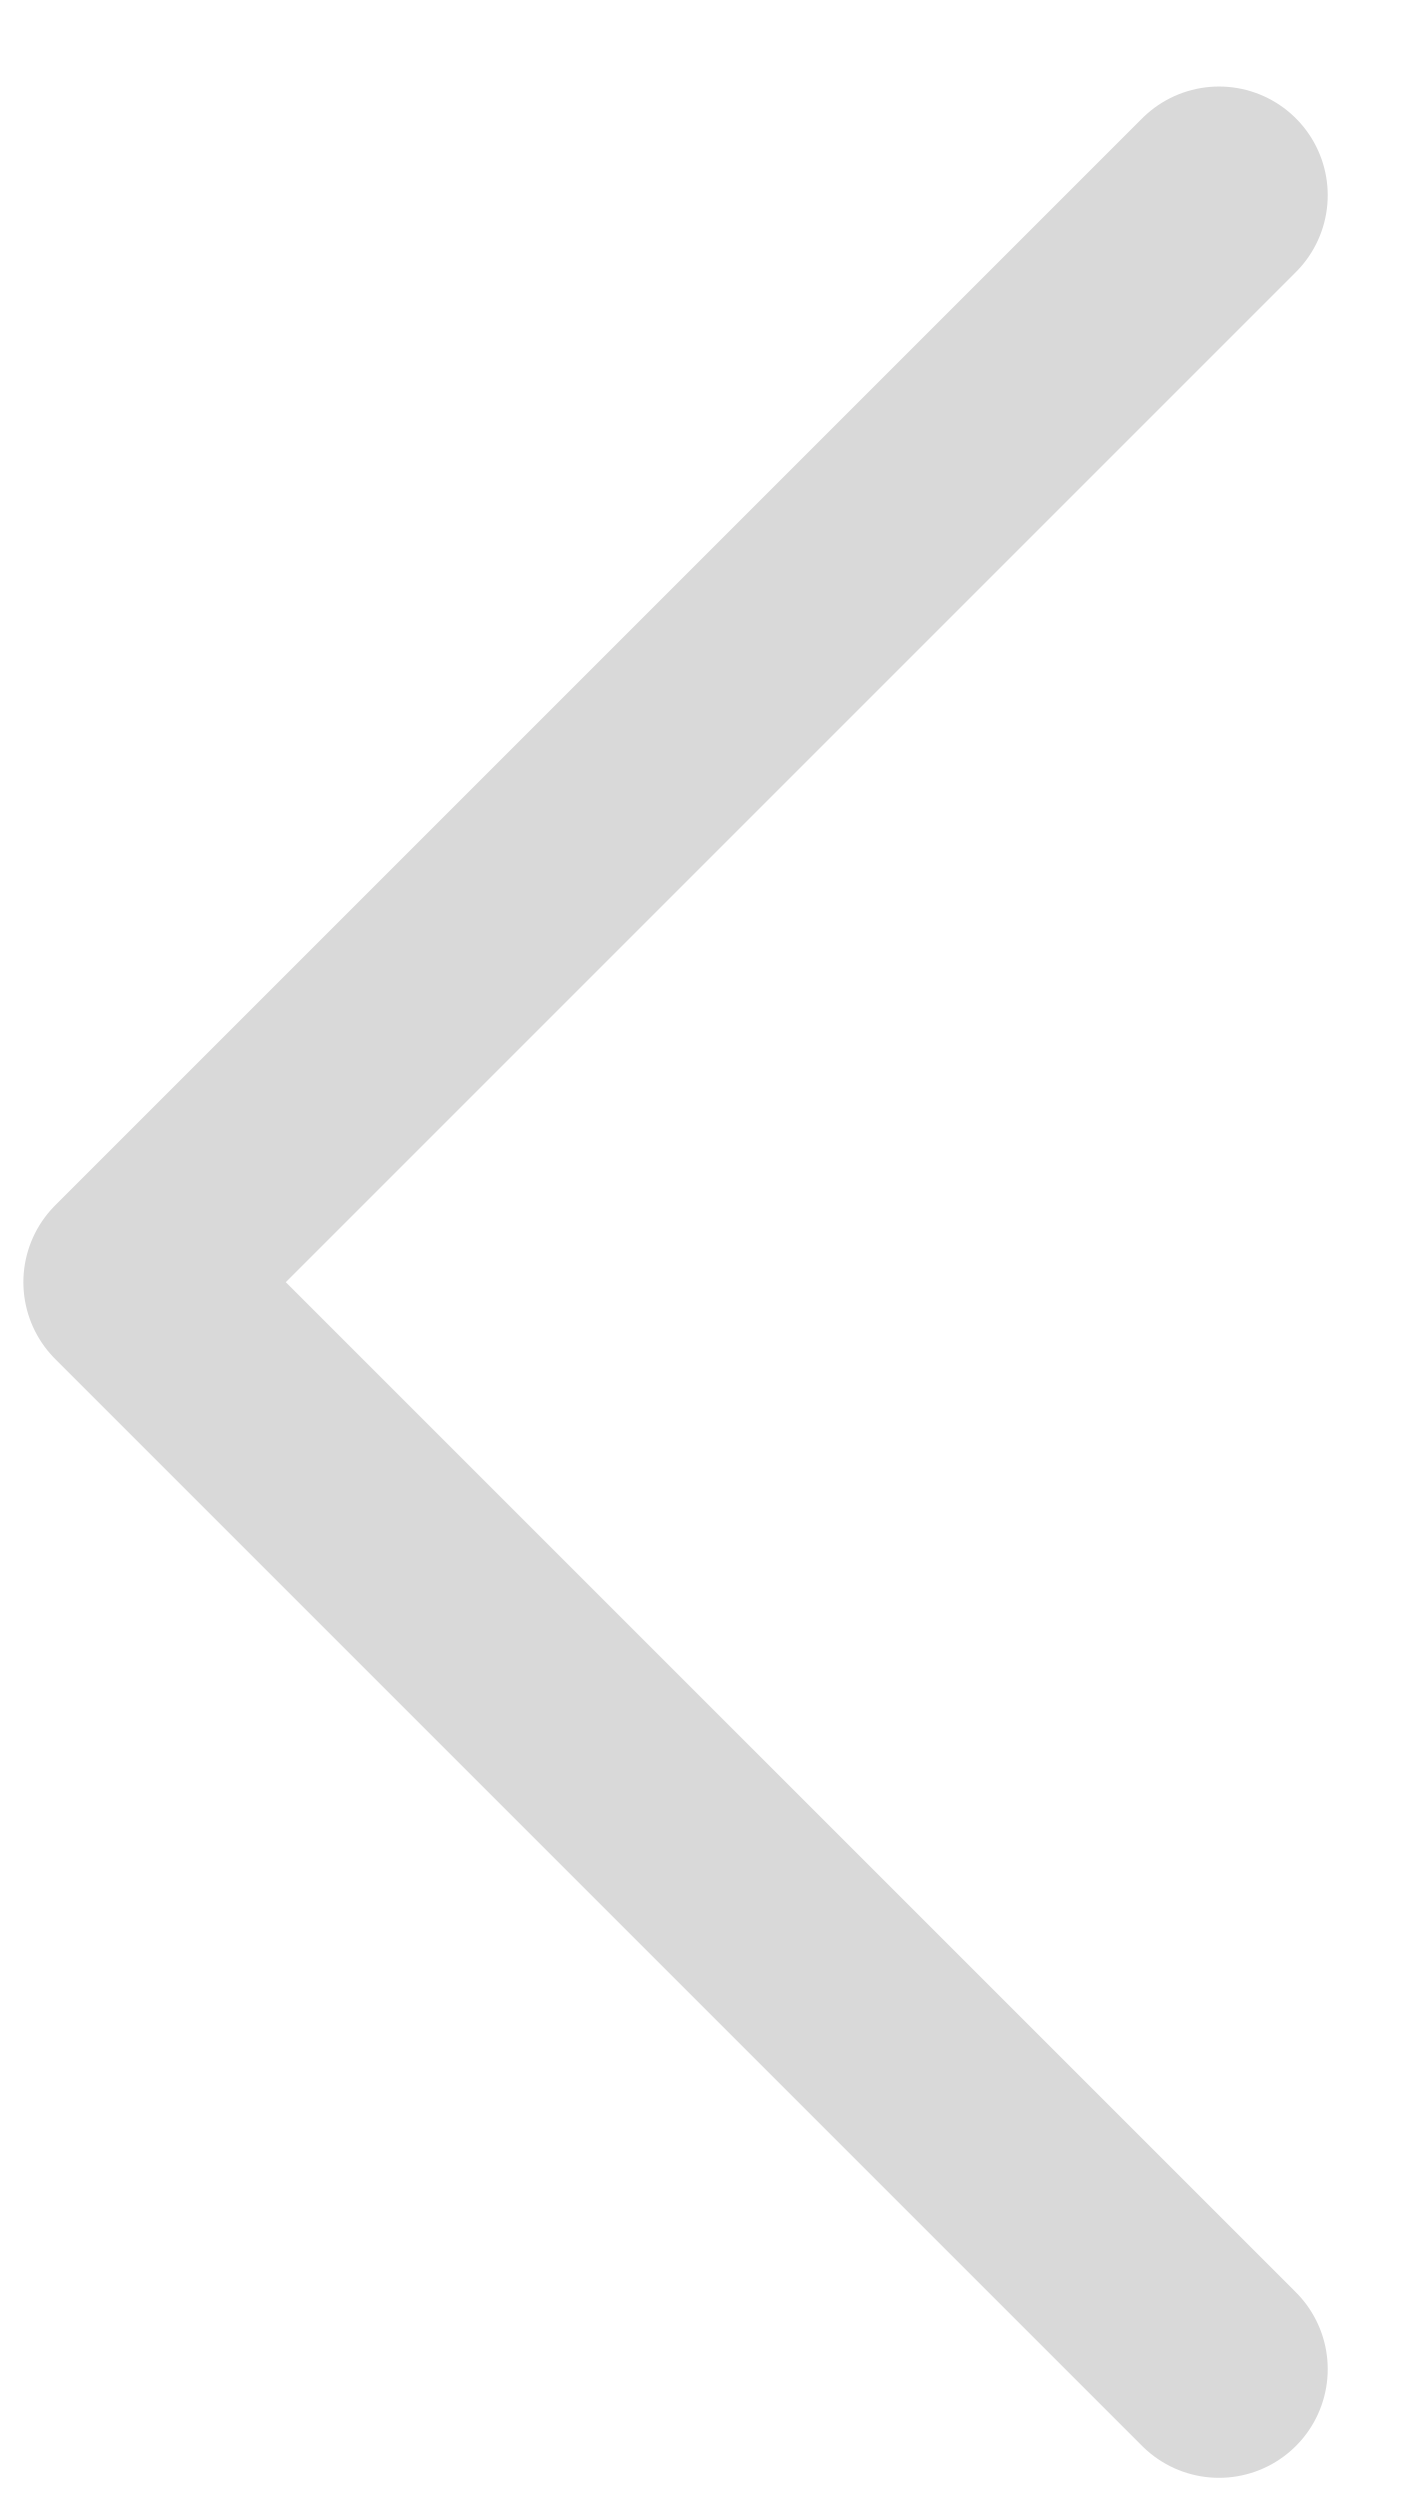
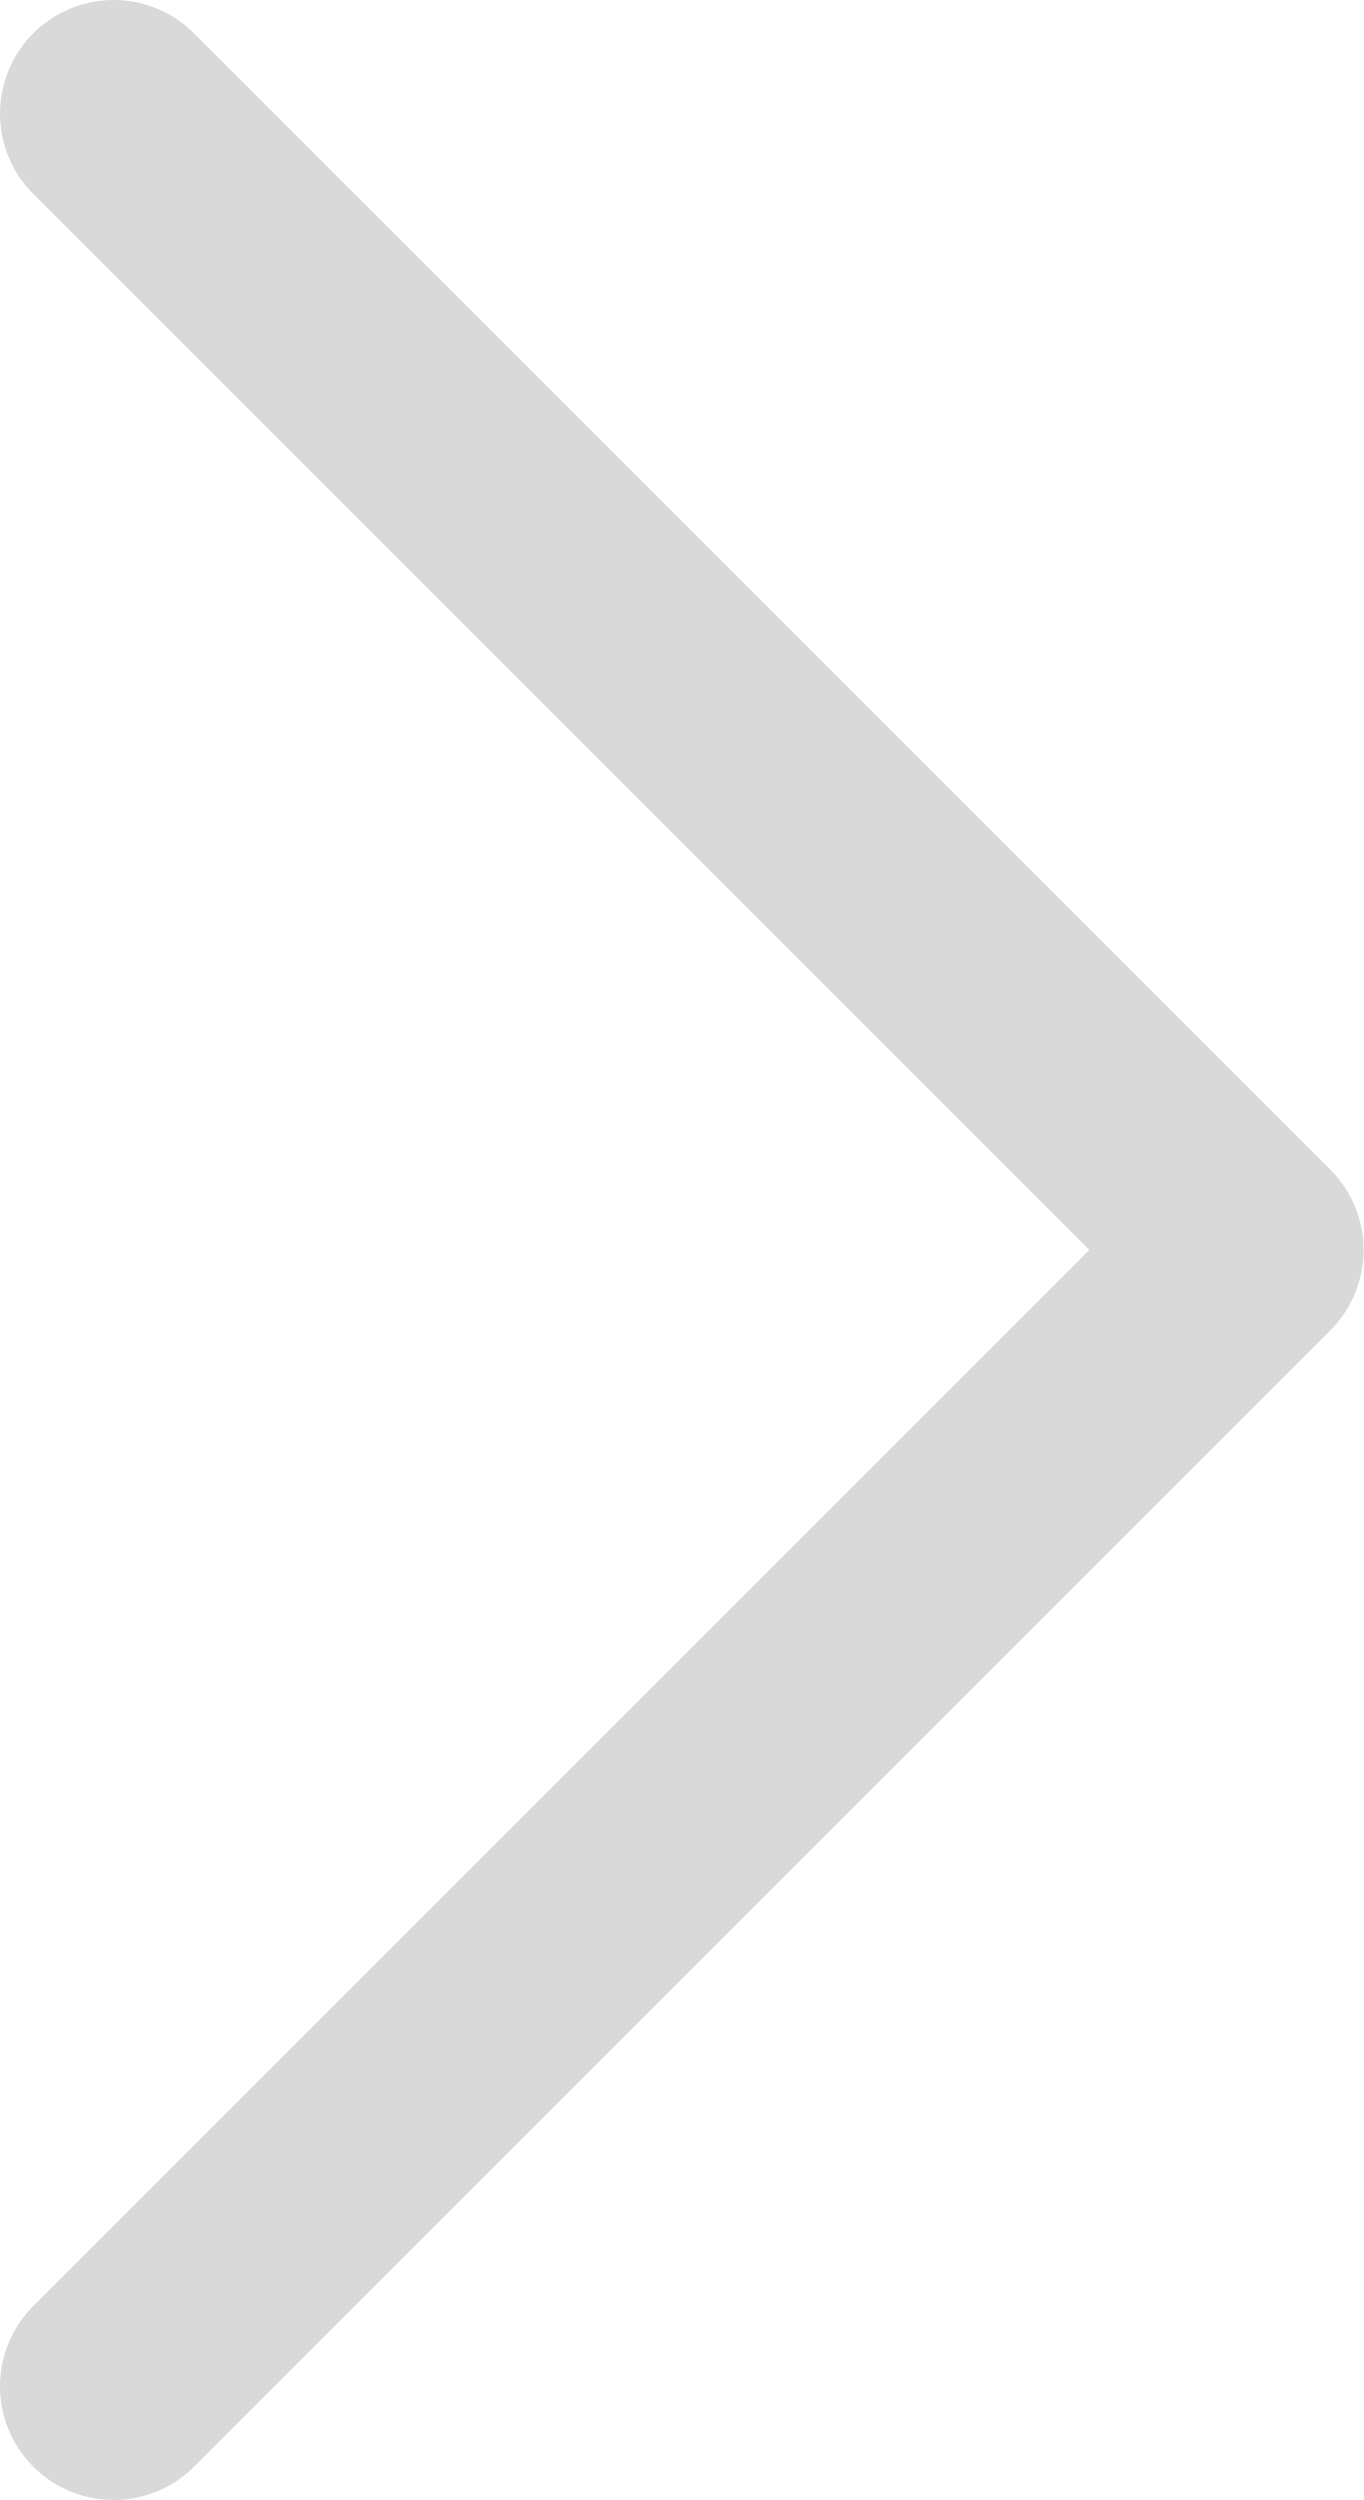
- <svg xmlns="http://www.w3.org/2000/svg" width="13" height="23" viewBox="0 0 13 23" fill="none">
-   <path d="M11.215 21.796L1.215 11.796L11.215 1.796" stroke="#D9D9D9" stroke-width="2" stroke-linecap="round" stroke-linejoin="round" />
+ <svg xmlns="http://www.w3.org/2000/svg" width="12" height="22" viewBox="0 0 12 22" fill="none">
+   <path d="M1 21L11 11L1 1" stroke="#D9D9D9" stroke-width="2" stroke-linecap="round" stroke-linejoin="round" />
</svg>
